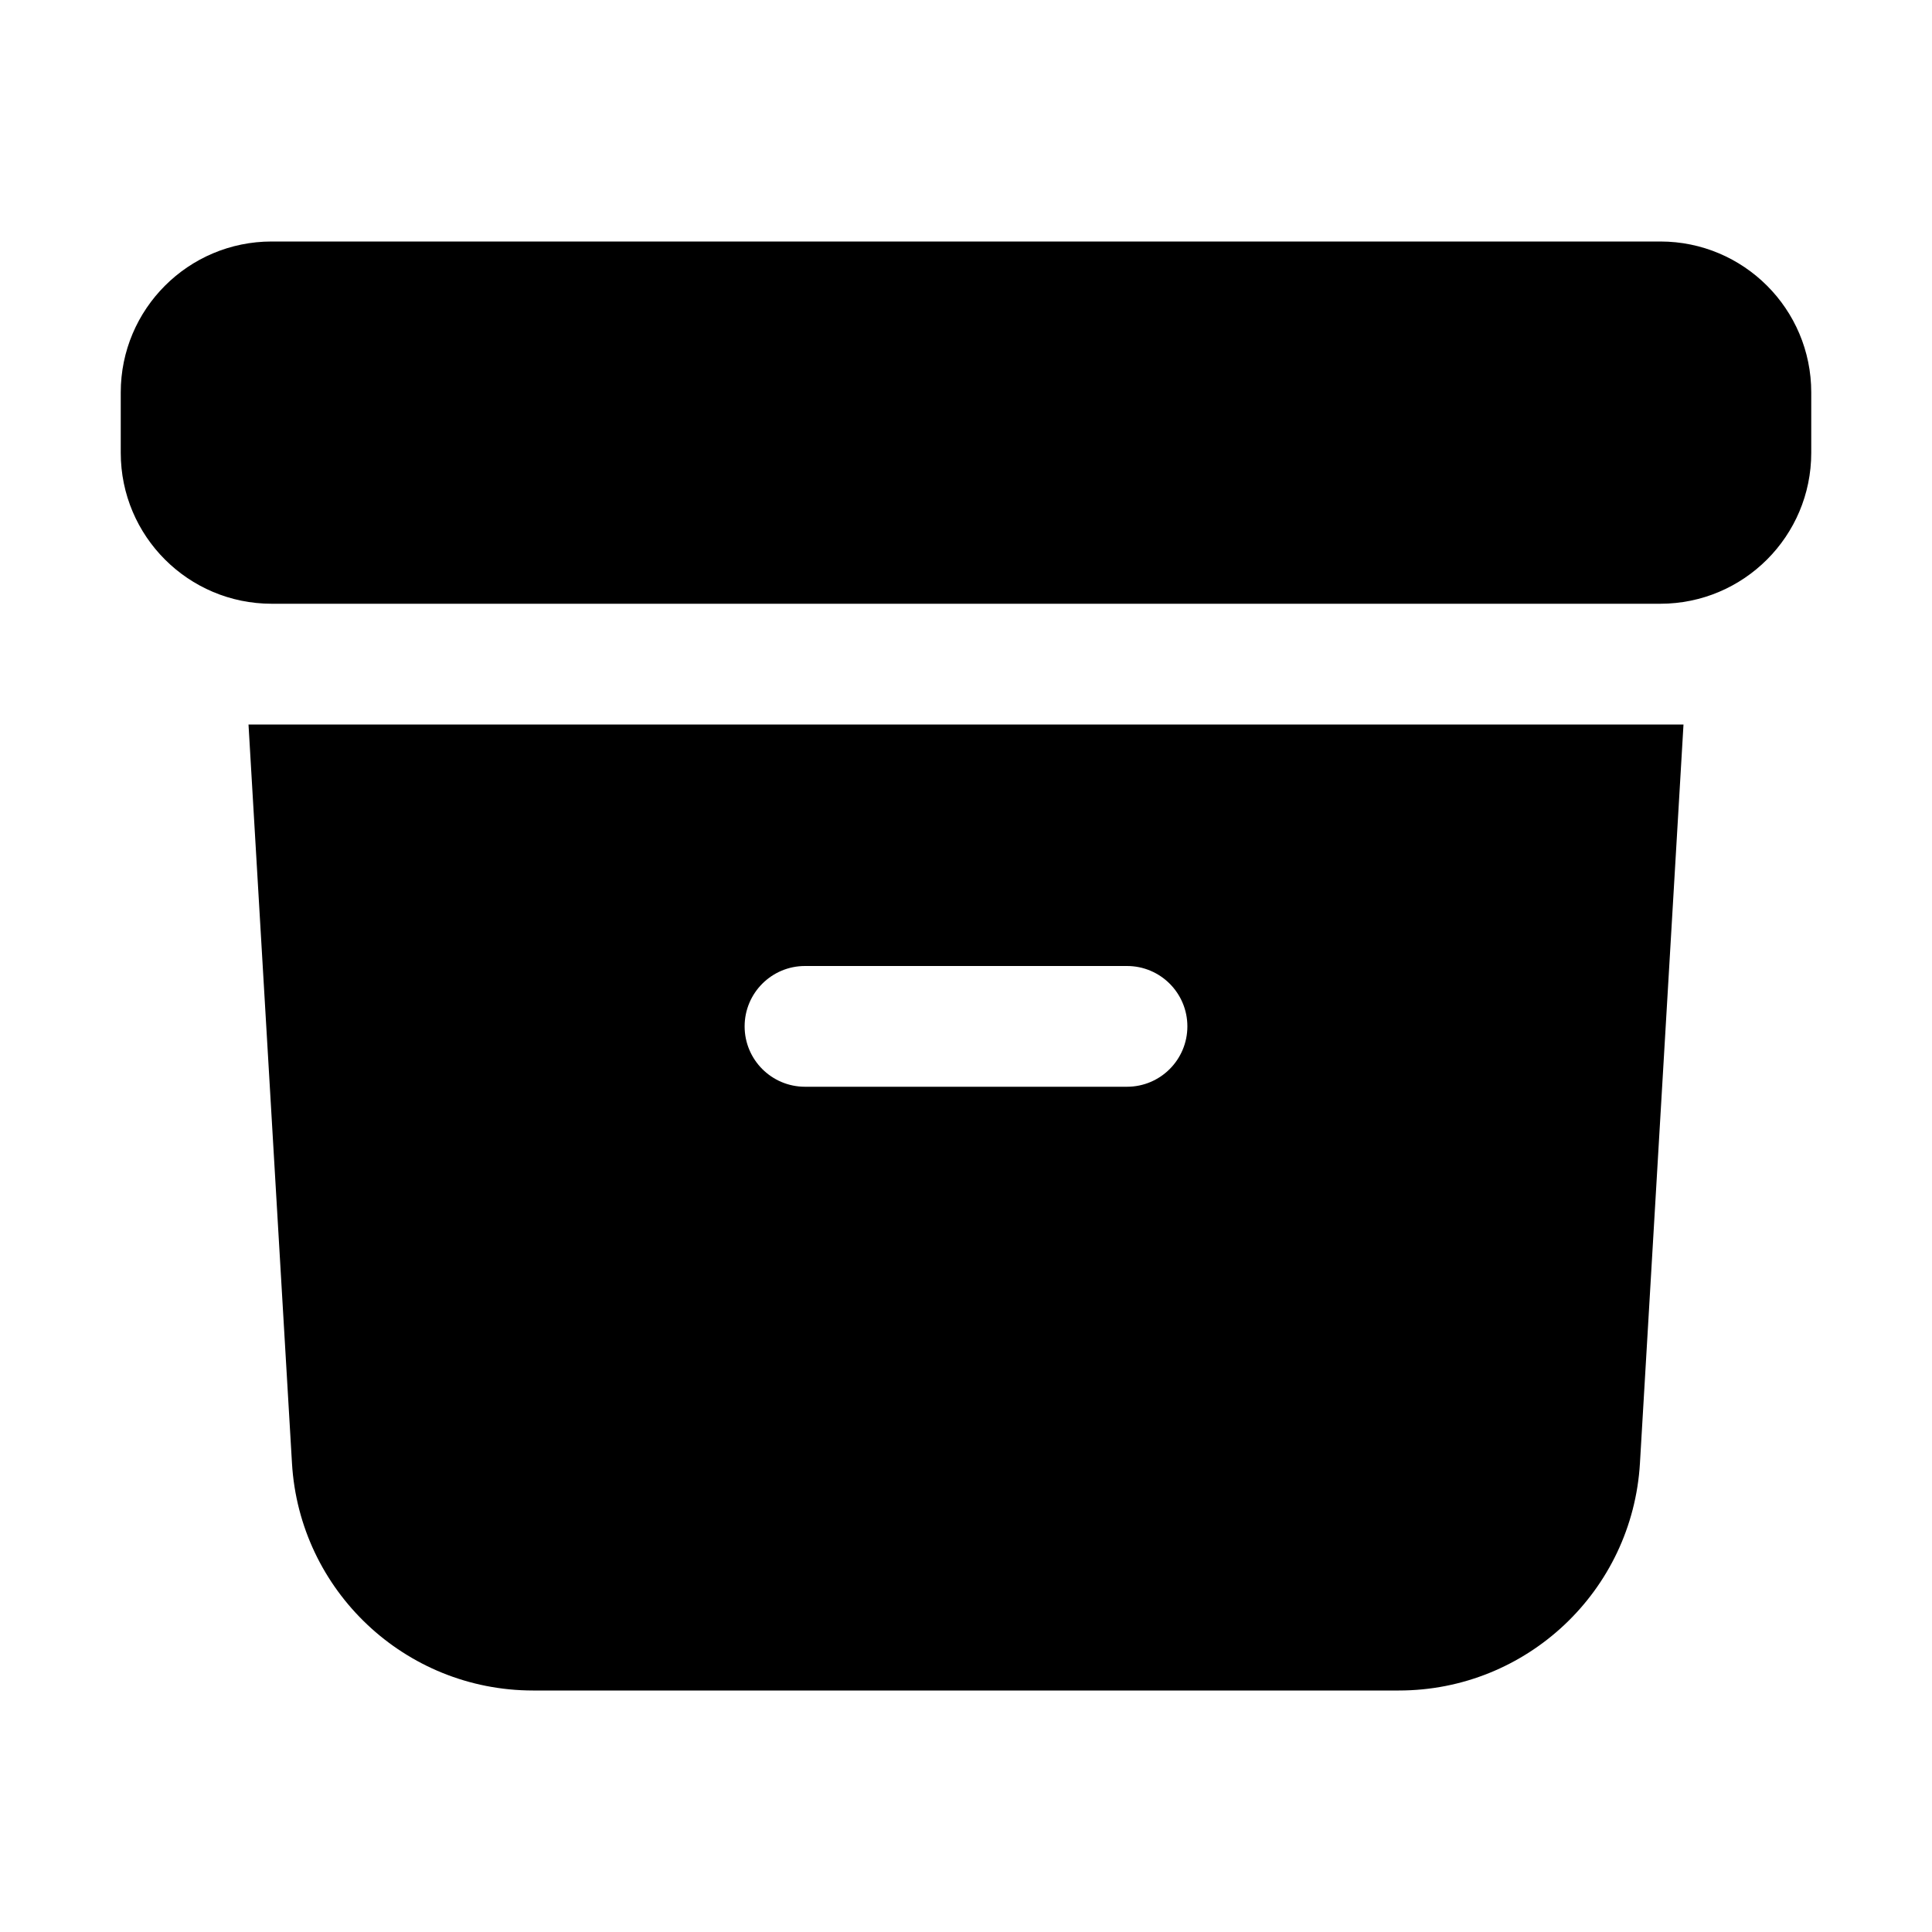
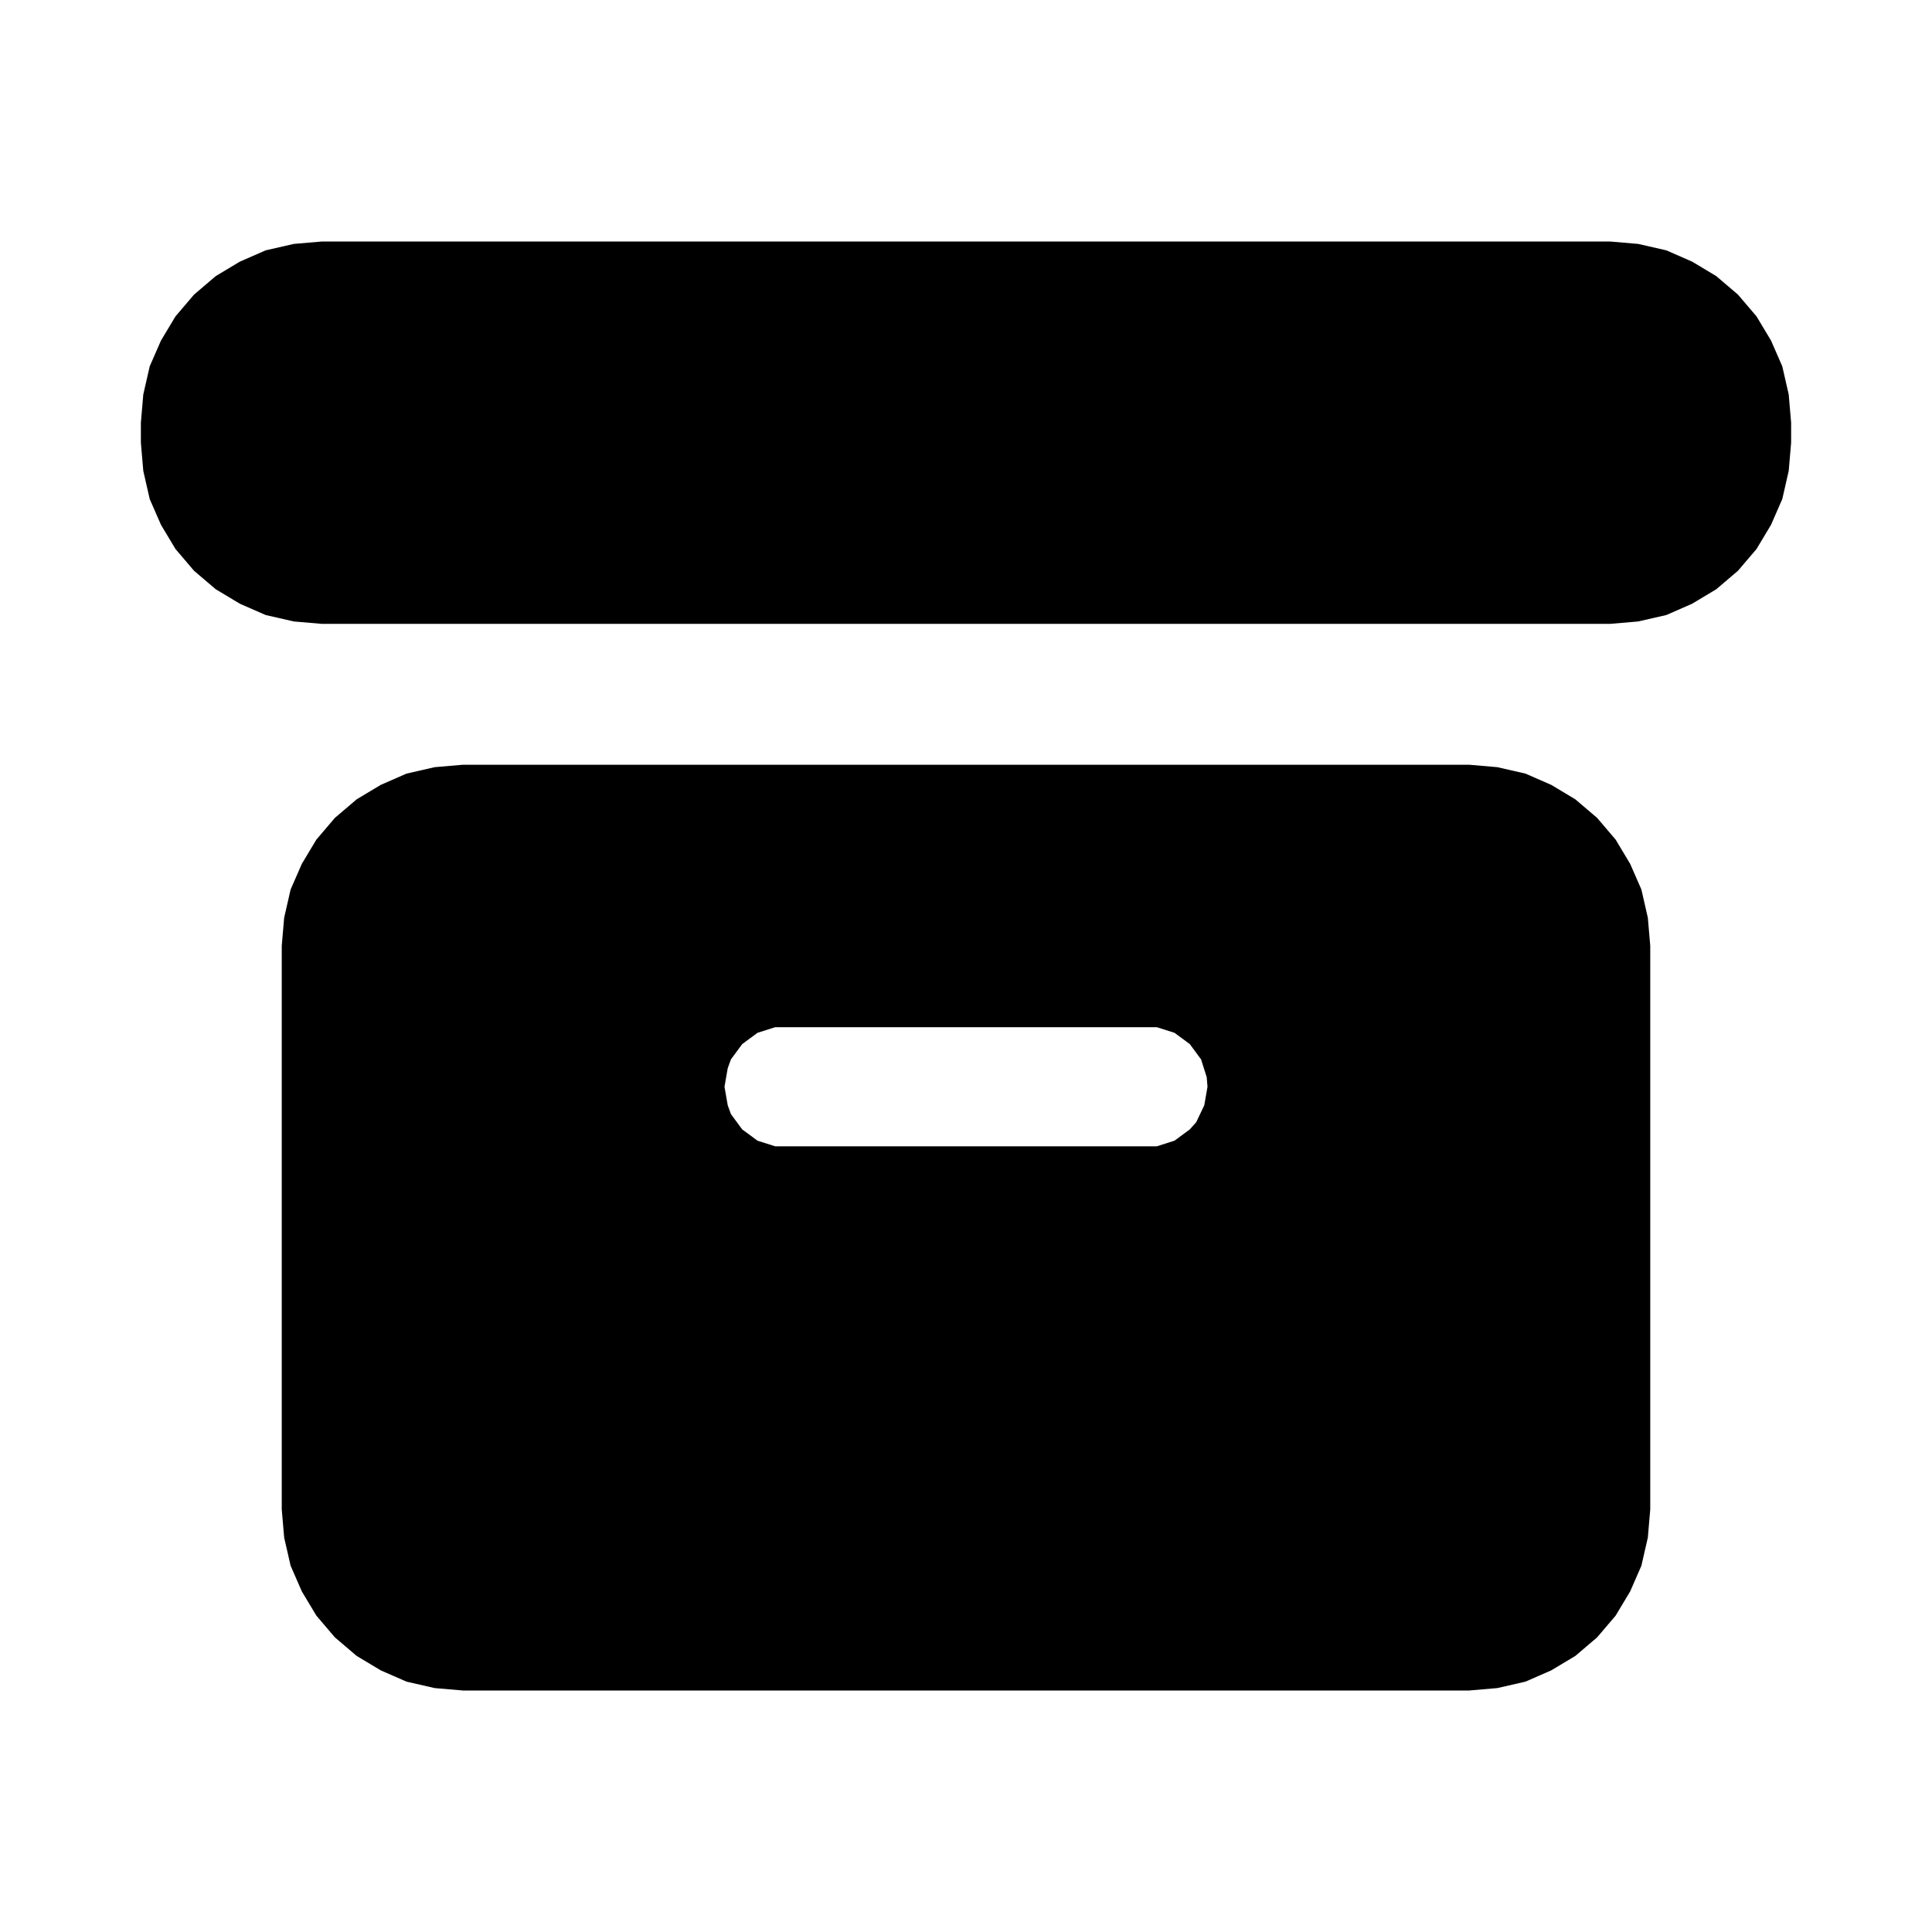
<svg xmlns="http://www.w3.org/2000/svg" viewBox="0 0 24 24" fill="currentColor">
-   <g>
-     <path d="M3.375 3C2.339 3 1.5 3.84 1.5 4.875v.75c0 1.036.84 1.875 1.875 1.875h17.25c1.035 0 1.875-.84 1.875-1.875v-.75C22.5 3.839 21.66 3 20.625 3z" />
-     <path fill-rule="evenodd" d="m3.087 9l.54 9.176A3 3 0 0 0 6.62 21h10.757a3 3 0 0 0 2.995-2.824L20.913 9zm6.163 3.75A.75.75 0 0 1 10 12h4a.75.75 0 0 1 0 1.5h-4a.75.75 0 0 1-.75-.75" clip-rule="evenodd" />
-   </g>
+   <path fill-rule="evenodd" d="M4 3L3.65 3.03L3.3 3.11L2.98 3.25L2.68 3.43L2.41 3.66L2.18 3.93L2 4.23L1.86 4.55L1.78 4.9L1.75 5.25L1.75 5.5L1.78 5.85L1.86 6.2L2 6.52L2.18 6.82L2.41 7.09L2.68 7.32L2.98 7.5L3.3 7.64L3.65 7.72L4 7.75L20 7.75L20.35 7.72L20.7 7.64L21.02 7.5L21.32 7.32L21.59 7.09L21.82 6.82L22 6.52L22.14 6.2L22.22 5.85L22.25 5.5L22.25 5.25L22.22 4.9L22.14 4.55L22 4.23L21.82 3.93L21.59 3.66L21.32 3.43L21.02 3.25L20.7 3.11L20.35 3.03L20 3ZM5.4 9.53L5.05 9.61L4.73 9.75L4.43 9.93L4.16 10.16L3.93 10.43L3.75 10.73L3.61 11.05L3.53 11.4L3.5 11.75L3.5 18.75L3.53 19.1L3.61 19.45L3.75 19.77L3.93 20.07L4.16 20.34L4.43 20.57L4.73 20.75L5.05 20.89L5.4 20.97L5.75 21L18.25 21L18.6 20.97L18.95 20.89L19.27 20.75L19.57 20.57L19.84 20.34L20.07 20.07L20.25 19.77L20.39 19.45L20.47 19.1L20.5 18.75L20.5 11.75L20.47 11.4L20.39 11.05L20.25 10.73L20.07 10.43L19.84 10.16L19.57 9.93L19.27 9.75L18.95 9.61L18.6 9.53L18.25 9.5L5.75 9.5ZM9.63 14.24L9.41 14.17L9.22 14.03L9.08 13.84L9.04 13.73L9 13.5L9.04 13.27L9.08 13.16L9.22 12.97L9.41 12.83L9.63 12.76L14.37 12.76L14.59 12.83L14.78 12.97L14.92 13.16L14.99 13.38L15 13.5L14.96 13.73L14.86 13.94L14.78 14.03L14.59 14.17L14.37 14.24Z" />
</svg>
